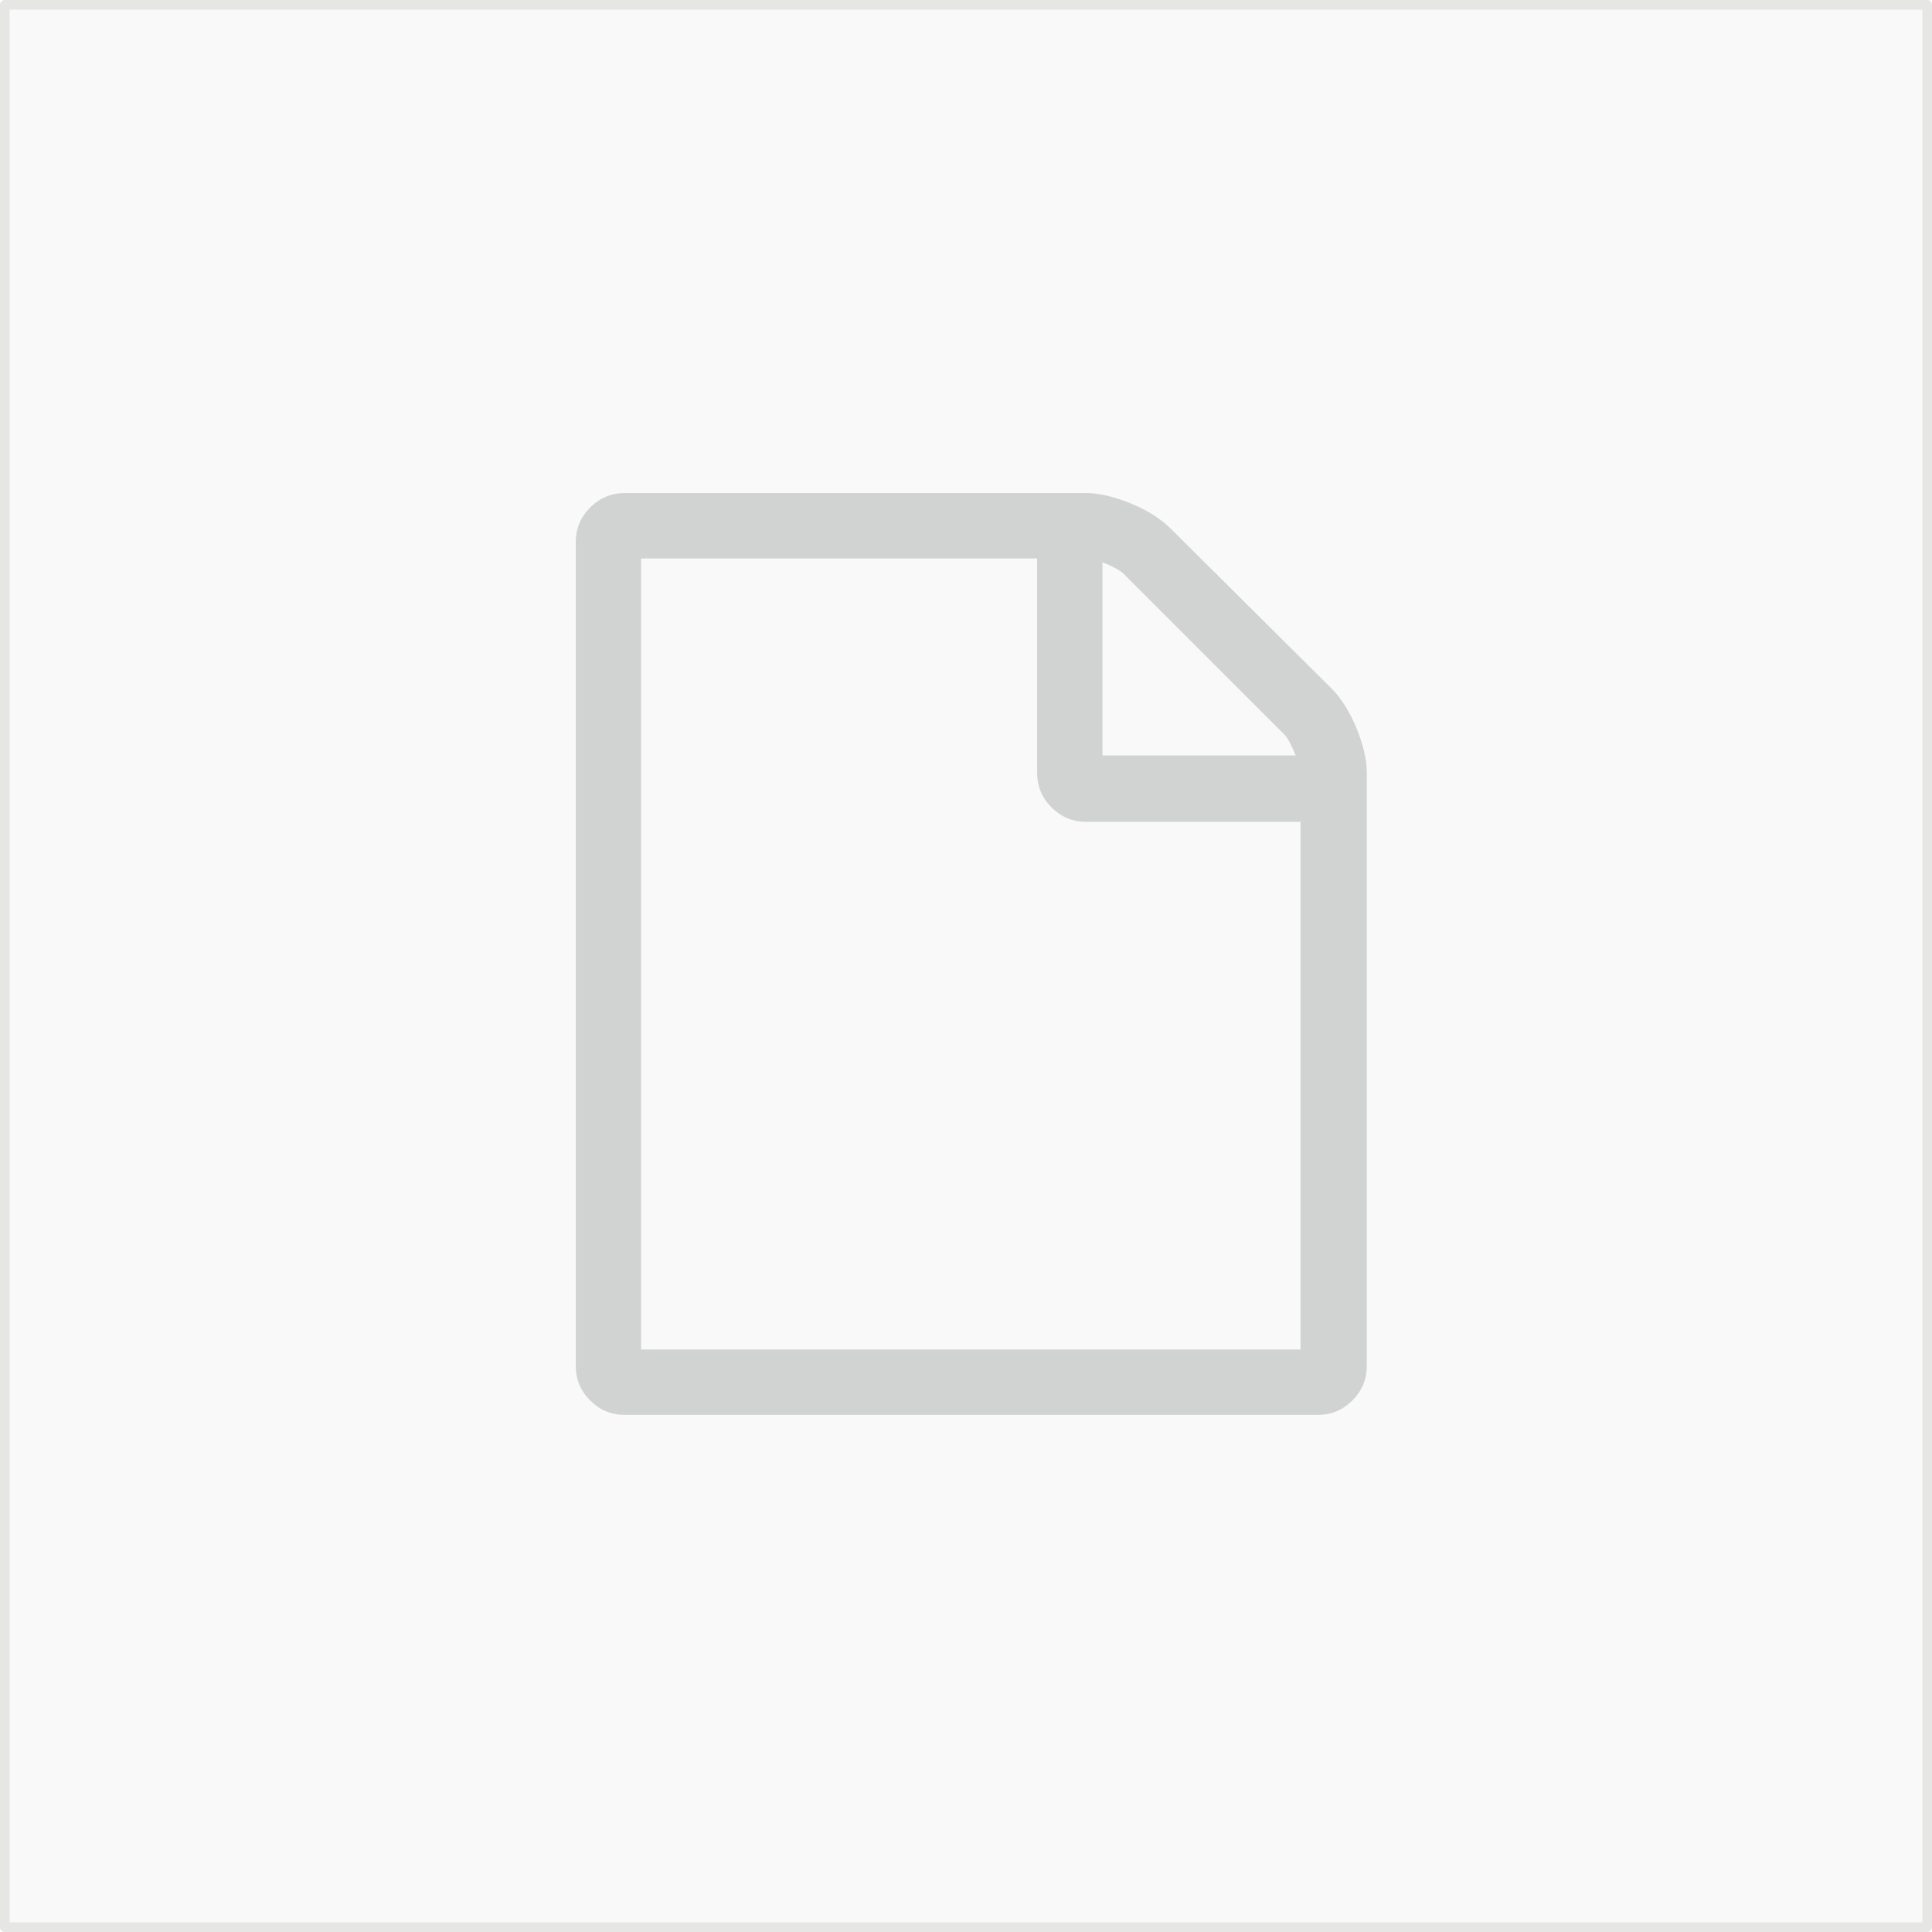
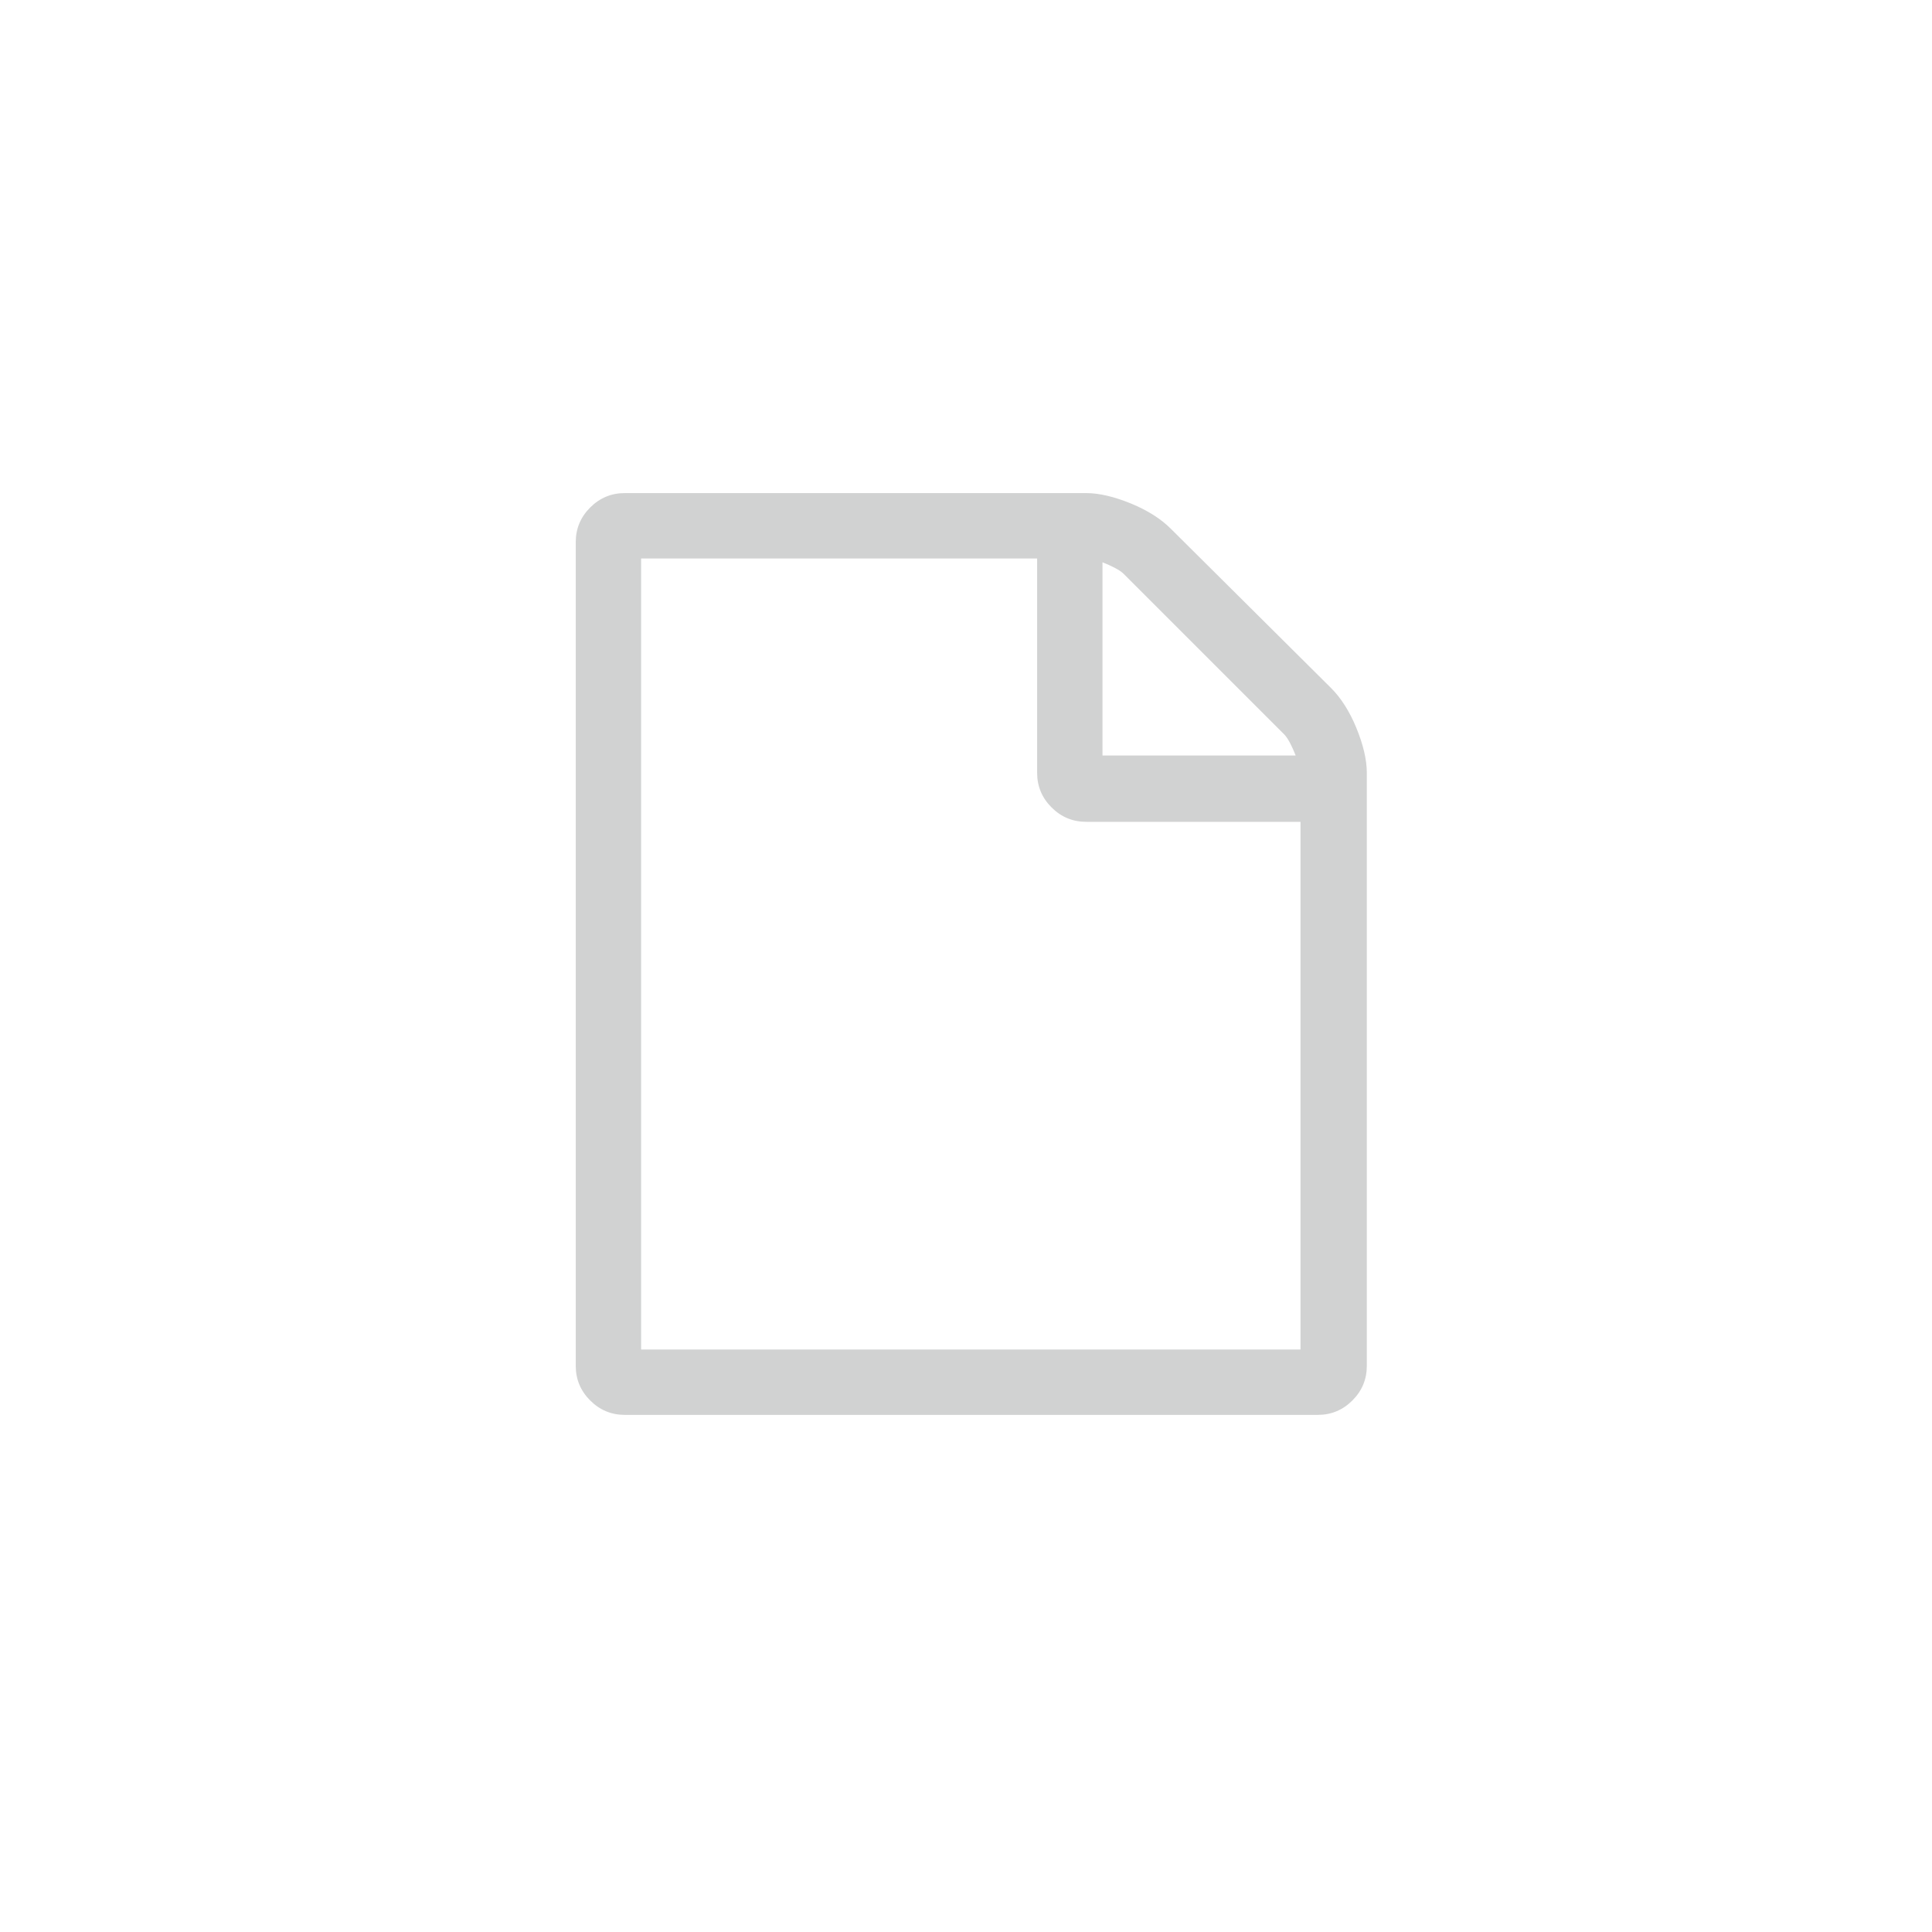
- <svg xmlns="http://www.w3.org/2000/svg" xmlns:xlink="http://www.w3.org/1999/xlink" version="1.1" id="Layer_1" x="0px" y="0px" width="201px" height="201px" viewBox="0 0 201 201" enable-background="new 0 0 201 201" xml:space="preserve">
-   <g>
-     <defs>
-       <rect id="SVGID_1_" x="-3" y="-2" width="205" height="205" />
-     </defs>
-     <clipPath id="SVGID_2_">
-       <use xlink:href="#SVGID_1_" overflow="visible" />
-     </clipPath>
-     <rect x="0.5" y="0.5" clip-path="url(#SVGID_2_)" fill="#F9F9FA" width="200" height="200" />
-     <rect x="0.5" y="0.5" clip-path="url(#SVGID_2_)" fill="none" stroke="#E6E6E5" stroke-linecap="round" stroke-linejoin="round" stroke-miterlimit="10" width="200" height="200" />
-     <path clip-path="url(#SVGID_2_)" fill="#D1D2D2" d="M138.5,71.6c1,1,1.9,2.4,2.6,4.1c0.7,1.7,1.1,3.3,1.1,4.7v61.7   c0,1.4-0.5,2.6-1.5,3.6s-2.2,1.5-3.6,1.5H65c-1.4,0-2.6-0.5-3.6-1.5c-1-1-1.5-2.2-1.5-3.6V56.4c0-1.4,0.5-2.6,1.5-3.6   c1-1,2.2-1.5,3.6-1.5h48c1.4,0,3,0.4,4.7,1.1c1.7,0.7,3.1,1.6,4.1,2.6L138.5,71.6z M135.3,140.4V85.5H113c-1.4,0-2.6-0.5-3.6-1.5   c-1-1-1.5-2.2-1.5-3.6V58.1H66.7v82.3H135.3z M116.9,59.7c-0.4-0.4-1.2-0.8-2.2-1.2v20.1h20.1c-0.4-1-0.8-1.8-1.2-2.2L116.9,59.7   L116.9,59.7z" />
-   </g>
+ <svg xmlns="http://www.w3.org/2000/svg" version="1.1" x="0px" y="0px" viewBox="-205 296 201 201" enable-background="new -205 296 201 201" xml:space="preserve">
+   <path fill="#D1D2D2" d="M-66.5,367.6c1,1,1.9,2.4,2.6,4.1c0.7,1.7,1.1,3.3,1.1,4.7v61.7c0,1.4-0.5,2.6-1.5,3.6s-2.2,1.5-3.6,1.5   H-140c-1.4,0-2.6-0.5-3.6-1.5s-1.5-2.2-1.5-3.6v-85.7c0-1.4,0.5-2.6,1.5-3.6s2.2-1.5,3.6-1.5h48c1.4,0,3,0.4,4.7,1.1   c1.7,0.7,3.1,1.6,4.1,2.6L-66.5,367.6z M-69.7,436.4v-54.9H-92c-1.4,0-2.6-0.5-3.6-1.5s-1.5-2.2-1.5-3.6v-22.3h-41.2v82.3H-69.7   L-69.7,436.4z M-88.1,355.7c-0.4-0.4-1.2-0.8-2.2-1.2v20.1h20.1c-0.4-1-0.8-1.8-1.2-2.2C-71.4,372.4-88.1,355.7-88.1,355.7z" />
</svg>
